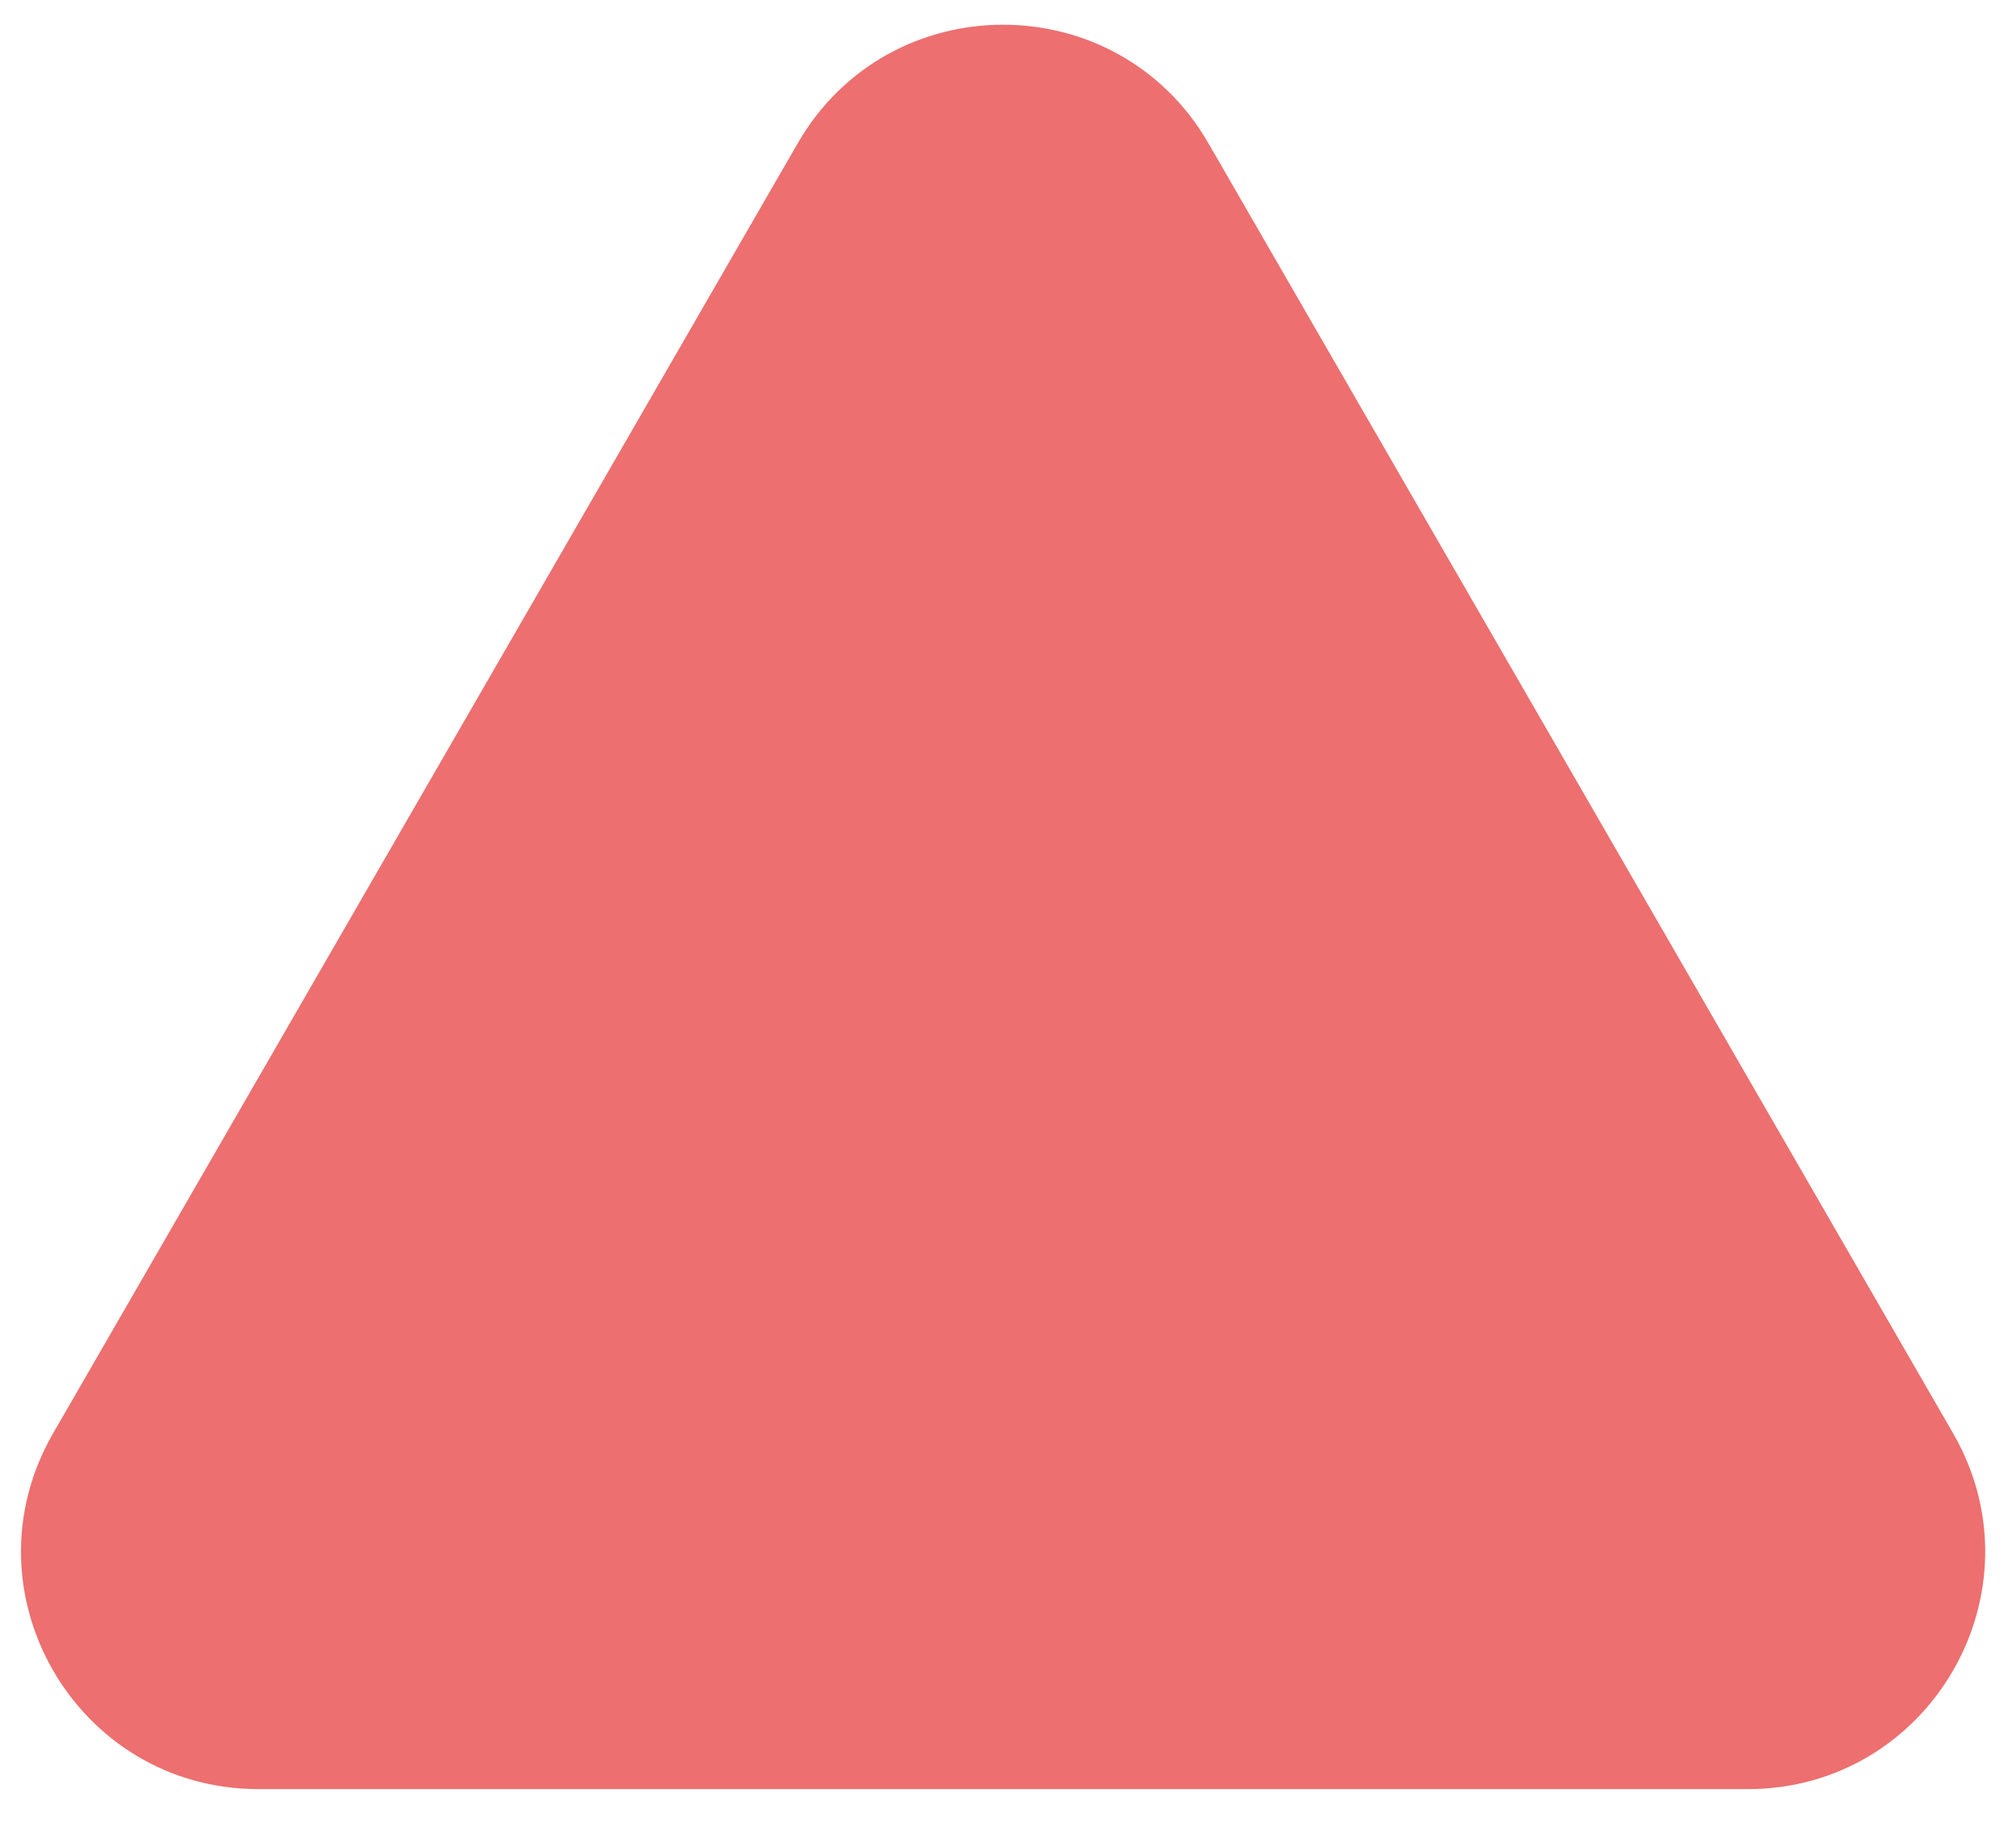
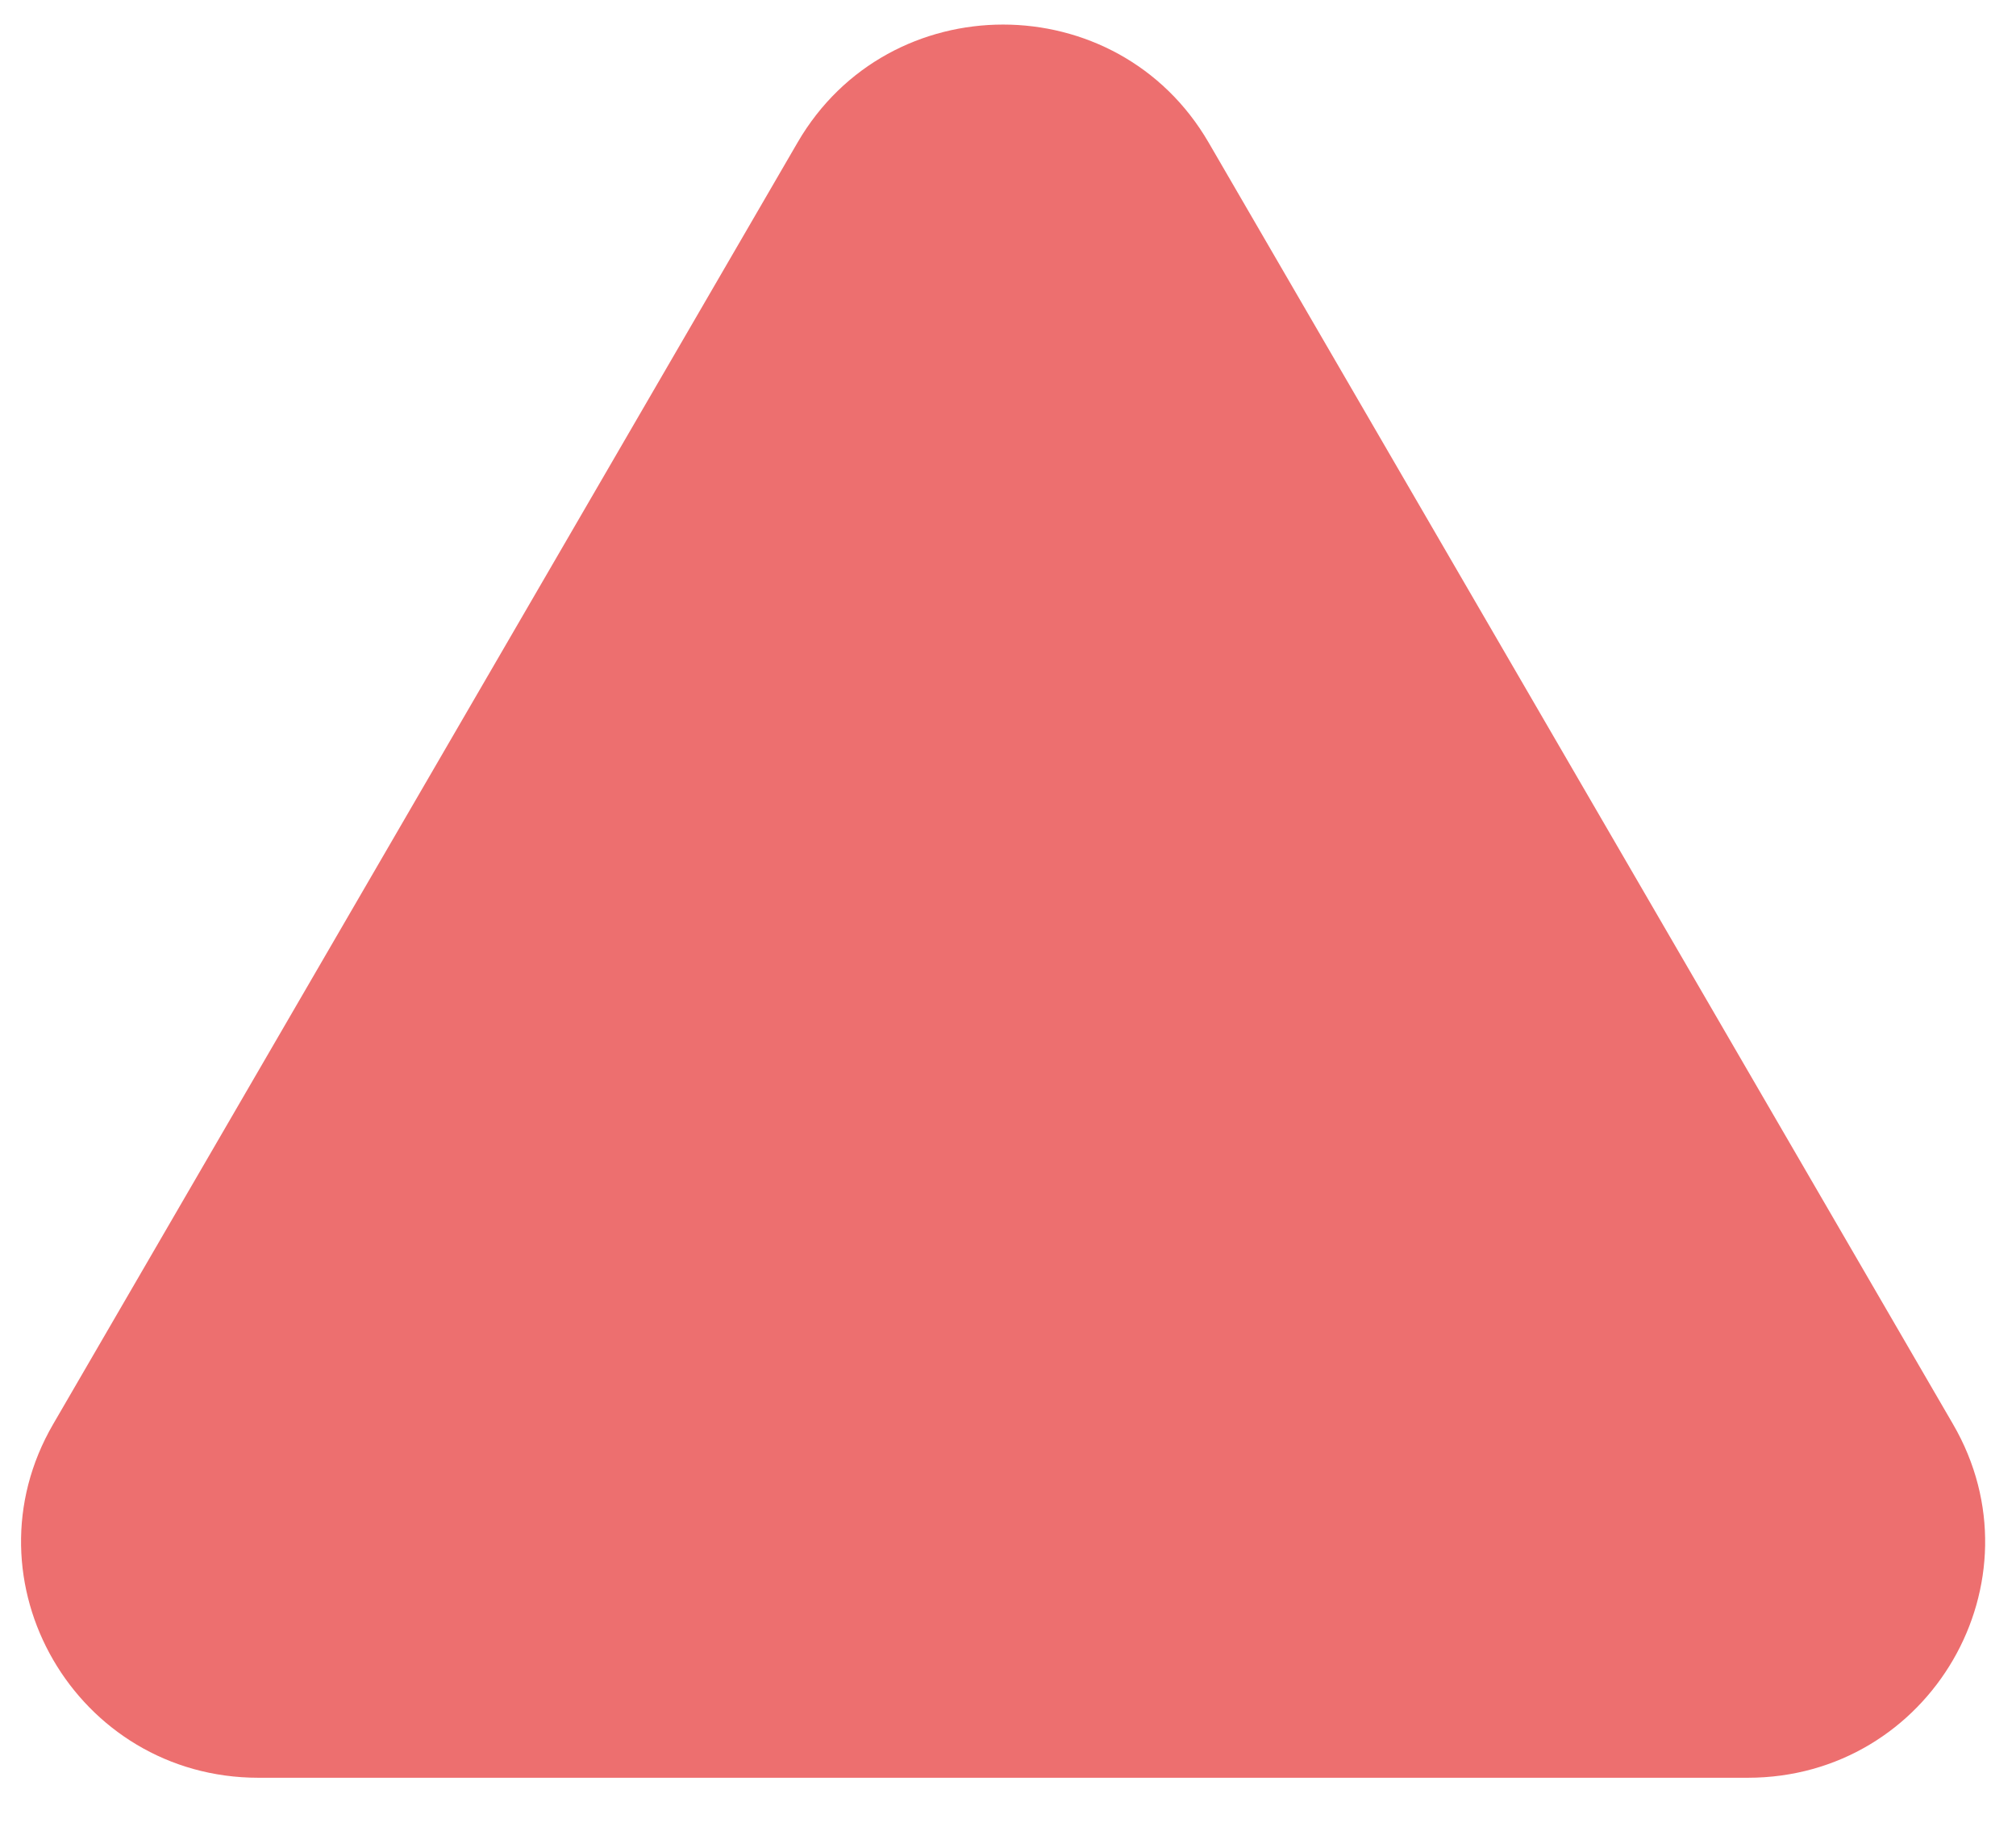
- <svg xmlns="http://www.w3.org/2000/svg" width="34" height="31" viewBox="0 0 34 31" fill="none">
-   <path d="M13.453 2.417C14.993 -0.25 18.842 -0.25 20.381 2.417L32.939 24.167C34.478 26.834 32.554 30.167 29.474 30.167H4.36C1.281 30.167 -0.644 26.834 0.896 24.167L13.453 2.417Z" fill="#ED6F6F" />
+ <svg xmlns="http://www.w3.org/2000/svg" width="32pt" height="29pt" viewBox="0 0 32 29" version="1.1">
+   <g id="surface1">
+     <path style=" stroke:none;fill-rule:nonzero;fill:rgb(92.941%,43.529%,43.529%);fill-opacity:1;" d="M 12.66 2.262 C 14.109 -0.234 17.734 -0.234 19.184 2.262 L 31 22.609 C 32.449 25.102 30.641 28.223 27.742 28.223 L 4.102 28.223 C 1.207 28.223 -0.605 25.102 0.844 22.609 Z M 12.66 2.262 " />
+   </g>
</svg>
